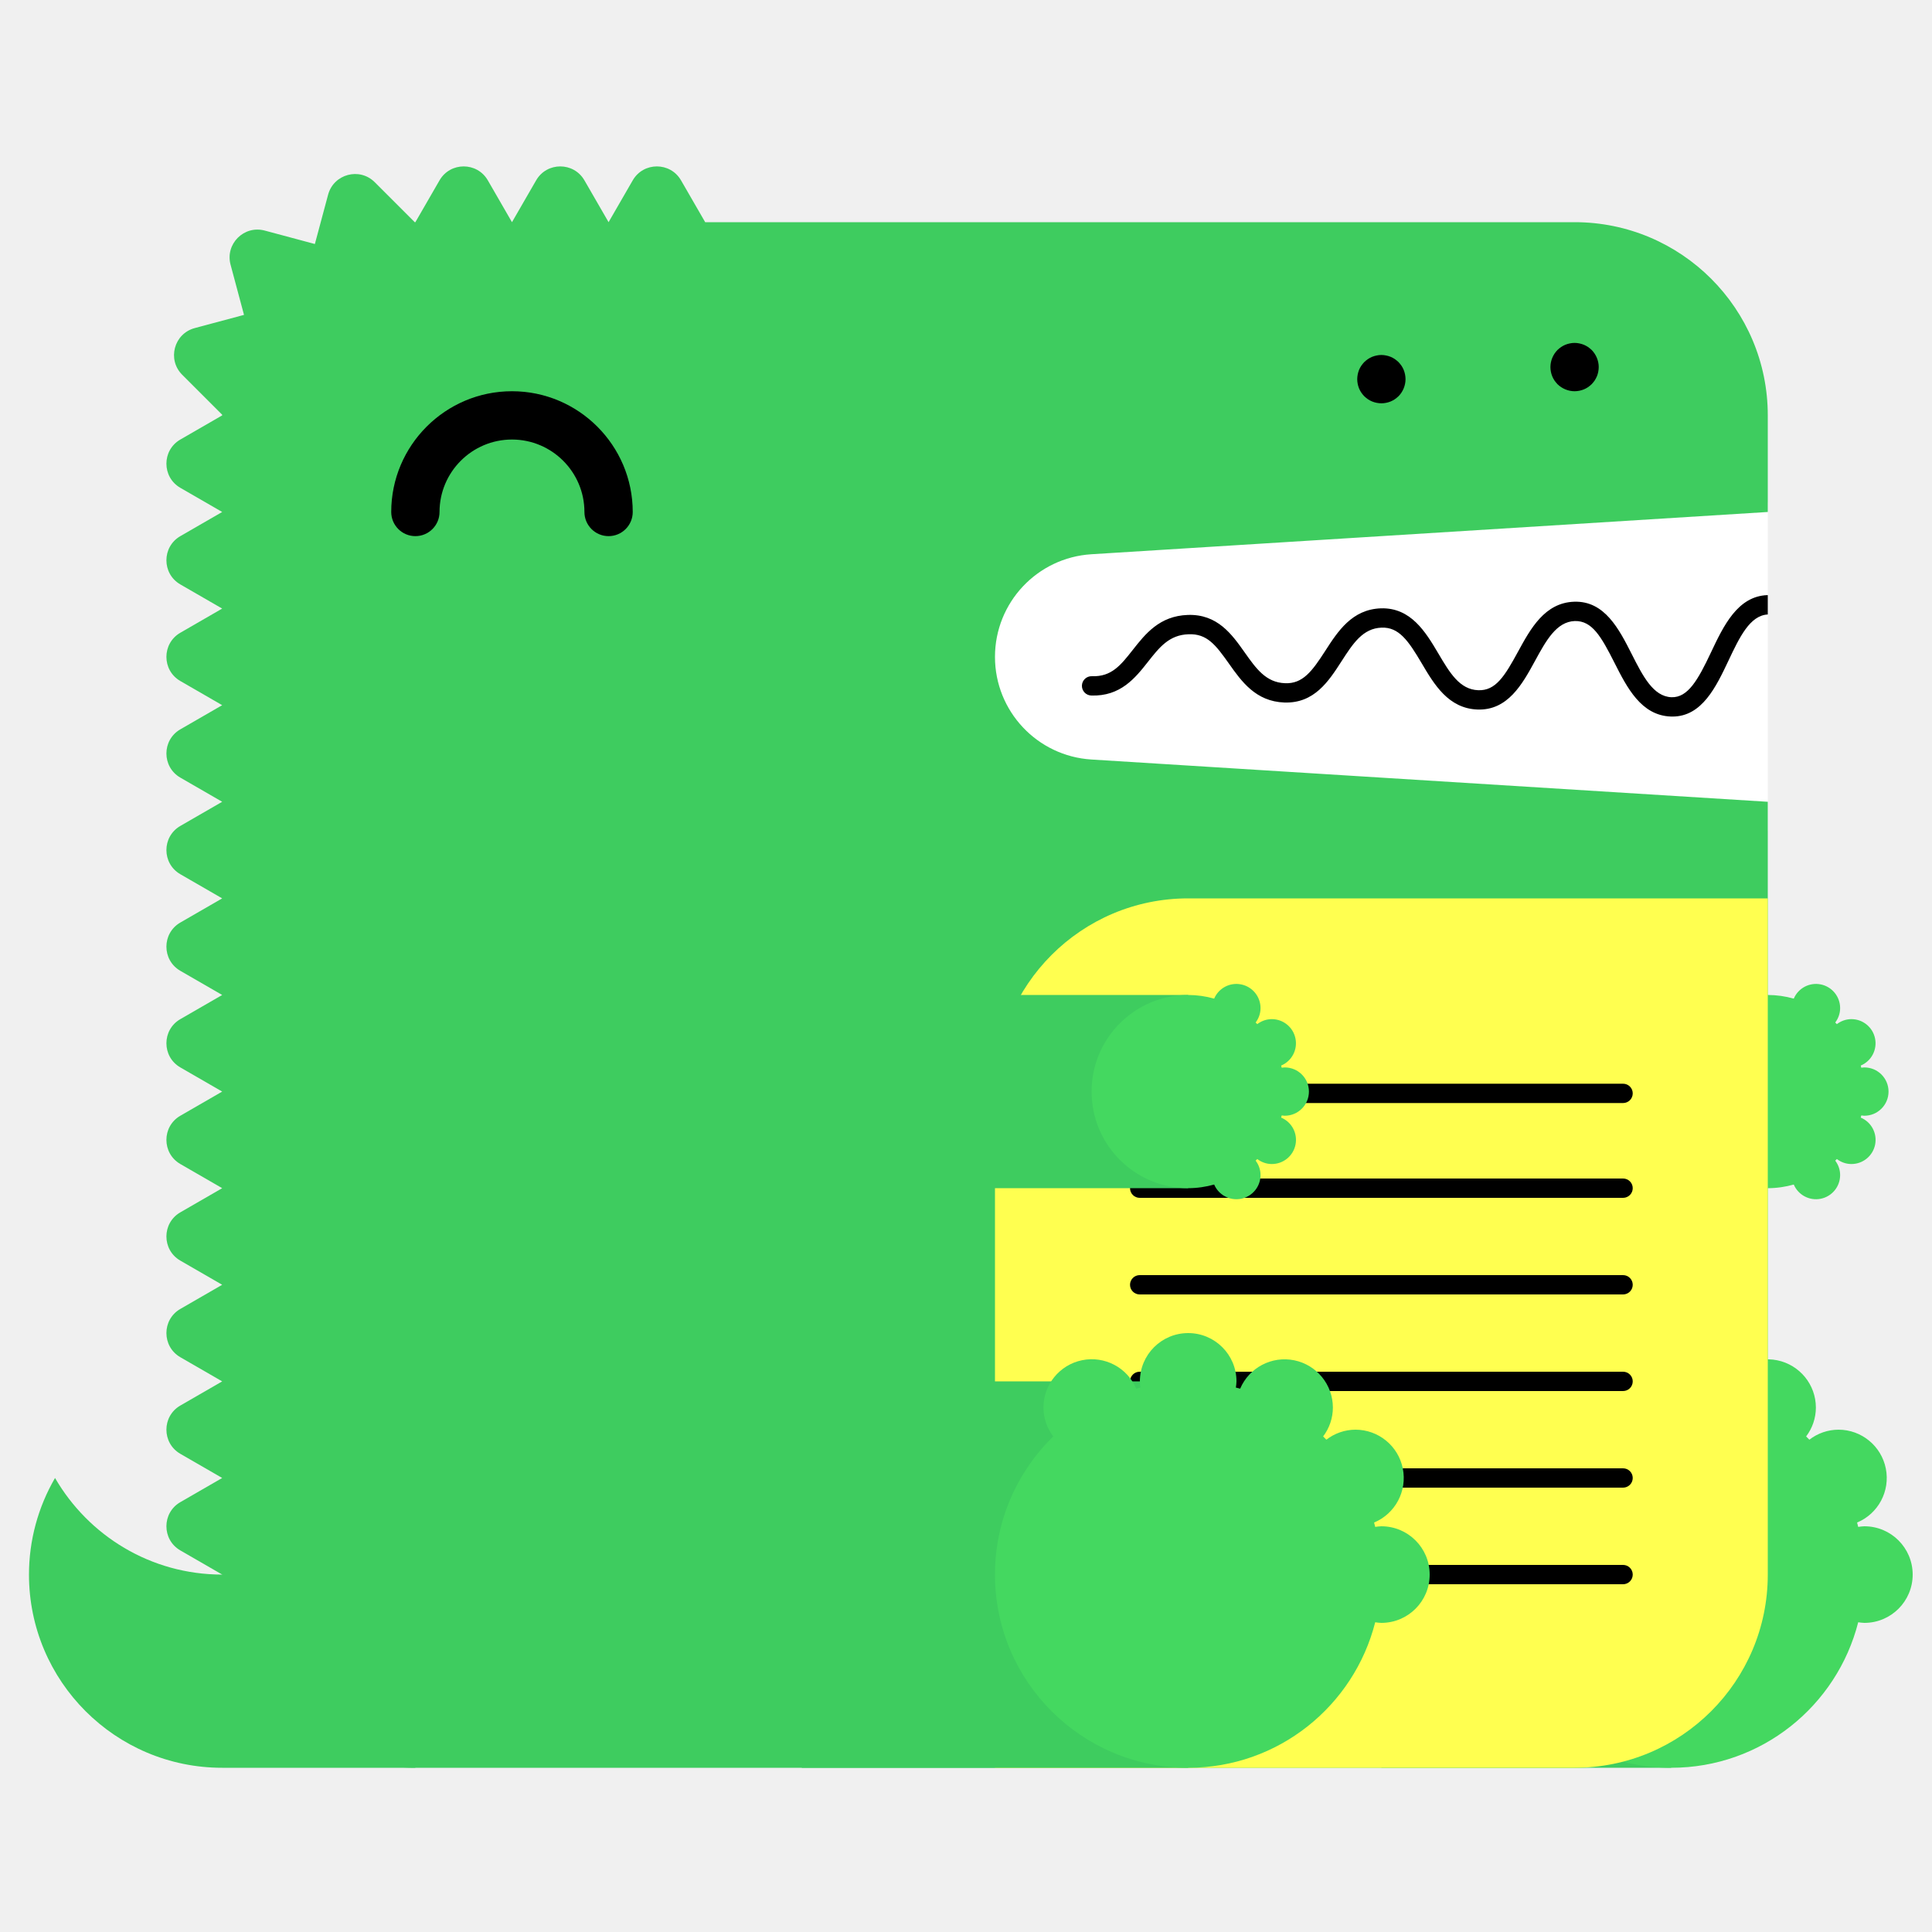
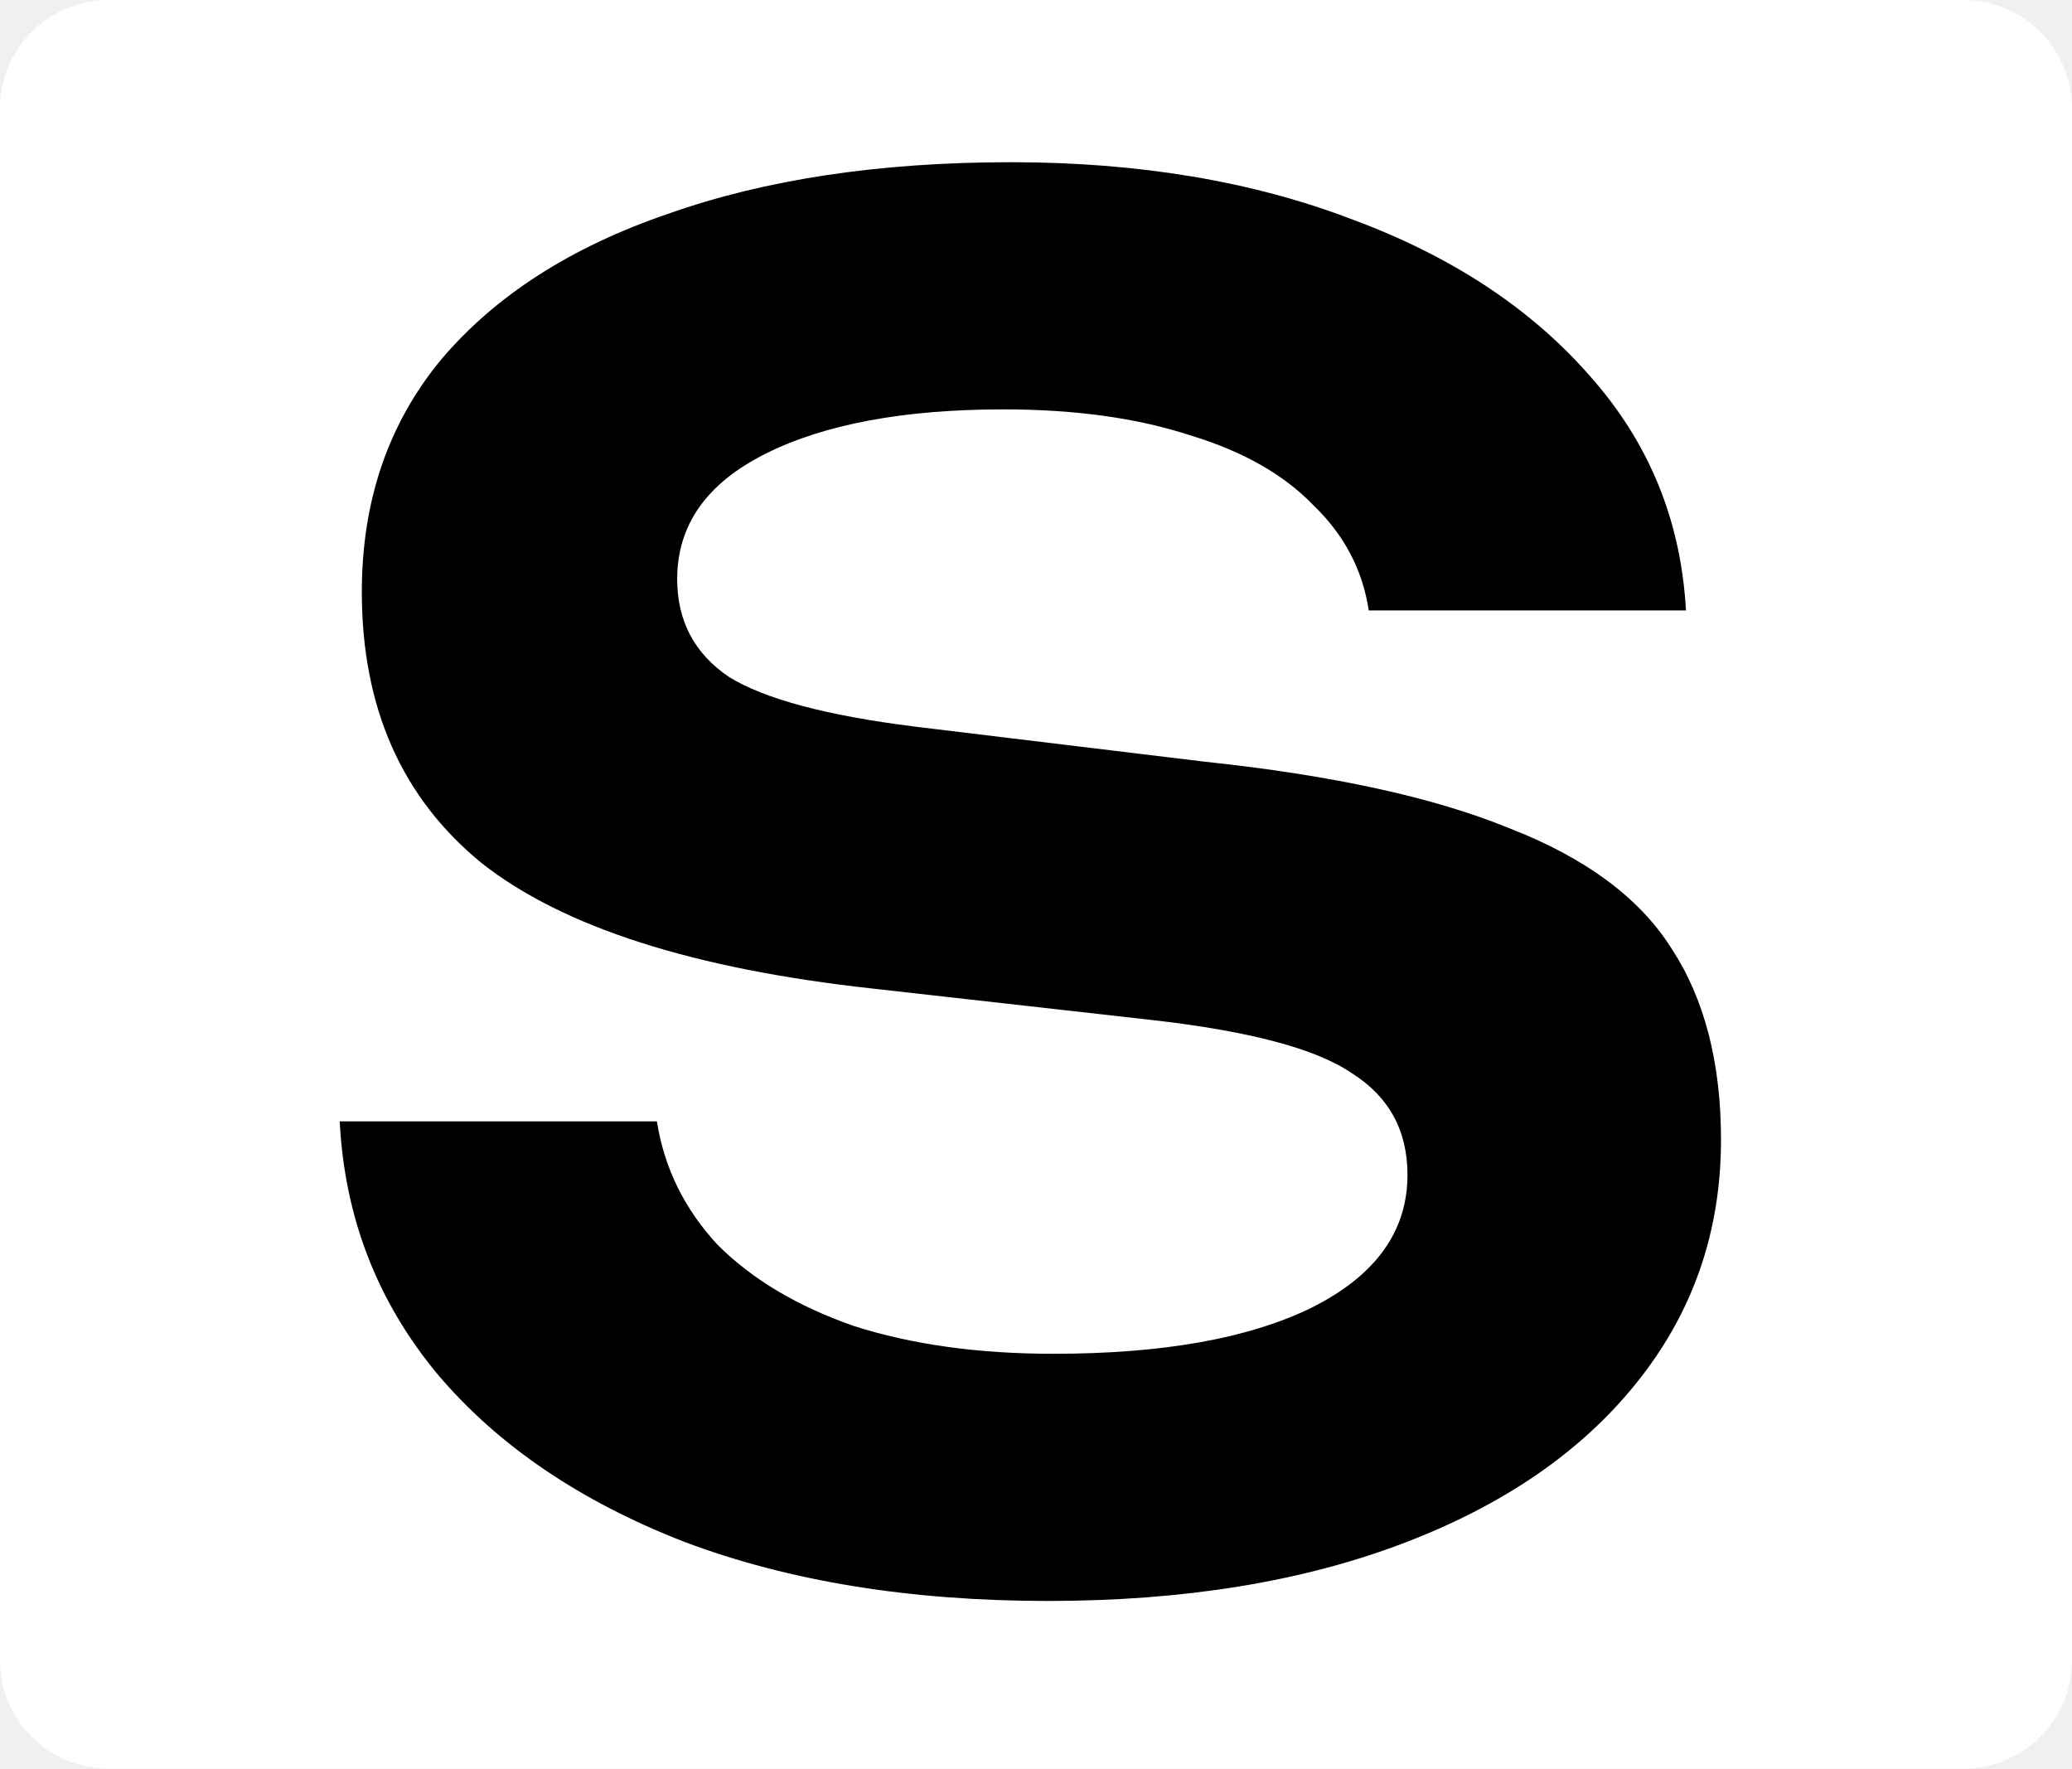
- <svg xmlns="http://www.w3.org/2000/svg" width="200" height="200" viewBox="0 0 200 200">
-   <g fill="none" fill-rule="evenodd">
-     <path fill="#FFF" d="M99 52h84v34H99z" />
-     <path d="M23 163c-7.398 0-13.843-4.027-17.303-10A19.886 19.886 0 0 0 3 163c0 11.046 8.954 20 20 20h20v-20H23z" fill="#3ECC5F" />
-     <path d="M112.98 57.376L183 53V43c0-11.046-8.954-20-20-20H73l-2.5-4.33c-1.112-1.925-3.889-1.925-5 0L63 23l-2.5-4.33c-1.111-1.925-3.889-1.925-5 0L53 23l-2.5-4.33c-1.111-1.925-3.889-1.925-5 0L43 23c-.022 0-.042.003-.065.003l-4.142-4.141c-1.57-1.571-4.252-.853-4.828 1.294l-1.369 5.104-5.192-1.392c-2.148-.575-4.111 1.389-3.535 3.536l1.39 5.193-5.102 1.367c-2.148.576-2.867 3.259-1.296 4.83l4.142 4.142c0 .021-.003.042-.003.064l-4.33 2.5c-1.925 1.111-1.925 3.889 0 5L23 53l-4.33 2.5c-1.925 1.111-1.925 3.889 0 5L23 63l-4.33 2.5c-1.925 1.111-1.925 3.889 0 5L23 73l-4.33 2.5c-1.925 1.111-1.925 3.889 0 5L23 83l-4.33 2.5c-1.925 1.111-1.925 3.889 0 5L23 93l-4.33 2.5c-1.925 1.111-1.925 3.889 0 5L23 103l-4.33 2.5c-1.925 1.111-1.925 3.889 0 5L23 113l-4.33 2.5c-1.925 1.111-1.925 3.889 0 5L23 123l-4.33 2.5c-1.925 1.111-1.925 3.889 0 5L23 133l-4.33 2.5c-1.925 1.111-1.925 3.889 0 5L23 143l-4.33 2.5c-1.925 1.111-1.925 3.889 0 5L23 153l-4.33 2.5c-1.925 1.111-1.925 3.889 0 5L23 163c0 11.046 8.954 20 20 20h120c11.046 0 20-8.954 20-20V83l-70.02-4.376A10.645 10.645 0 0 1 103 68c0-5.621 4.37-10.273 9.98-10.624" fill="#3ECC5F" />
-     <path fill="#3ECC5F" d="M143 183h30v-40h-30z" />
-     <path d="M193 158c-.219 0-.428.037-.639.064-.038-.15-.074-.301-.116-.451A5 5 0 0 0 190.32 148a4.96 4.96 0 0 0-3.016 1.036 26.531 26.531 0 0 0-.335-.336 4.955 4.955 0 0 0 1.011-2.987 5 5 0 0 0-9.599-1.959c-.148-.042-.297-.077-.445-.115.027-.211.064-.42.064-.639a5 5 0 0 0-5-5 5 5 0 0 0-5 5c0 .219.037.428.064.639-.148.038-.297.073-.445.115a4.998 4.998 0 0 0-9.599 1.959c0 1.125.384 2.151 1.011 2.987-3.717 3.632-6.031 8.693-6.031 14.3 0 11.046 8.954 20 20 20 9.339 0 17.16-6.41 19.361-15.064.211.027.42.064.639.064a5 5 0 0 0 5-5 5 5 0 0 0-5-5" fill="#44D860" />
-     <path fill="#3ECC5F" d="M153 123h30v-20h-30z" />
-     <path d="M193 115.5a2.5 2.5 0 1 0 0-5c-.109 0-.214.019-.319.032-.02-.075-.037-.15-.058-.225a2.501 2.501 0 0 0-.963-4.807c-.569 0-1.088.197-1.508.518a6.653 6.653 0 0 0-.168-.168c.314-.417.506-.931.506-1.494a2.5 2.5 0 0 0-4.8-.979A9.987 9.987 0 0 0 183 103c-5.522 0-10 4.478-10 10s4.478 10 10 10c.934 0 1.833-.138 2.69-.377a2.5 2.5 0 0 0 4.8-.979c0-.563-.192-1.077-.506-1.494.057-.055.113-.111.168-.168.42.321.939.518 1.508.518a2.5 2.5 0 0 0 .963-4.807c.021-.074.038-.15.058-.225.105.013.21.032.319.032" fill="#44D860" />
-     <path d="M63 55.5a2.5 2.5 0 0 1-2.5-2.5c0-4.136-3.364-7.5-7.5-7.5s-7.5 3.364-7.5 7.5a2.5 2.5 0 1 1-5 0c0-6.893 5.607-12.5 12.5-12.5S65.5 46.107 65.5 53a2.5 2.5 0 0 1-2.5 2.5" fill="#000" />
-     <path d="M103 183h60c11.046 0 20-8.954 20-20V93h-60c-11.046 0-20 8.954-20 20v70z" fill="#FFFF50" />
-     <path d="M168.02 124h-50.04a1 1 0 1 1 0-2h50.04a1 1 0 1 1 0 2m0 20h-50.04a1 1 0 1 1 0-2h50.04a1 1 0 1 1 0 2m0 20h-50.04a1 1 0 1 1 0-2h50.04a1 1 0 1 1 0 2m0-49.814h-50.04a1 1 0 1 1 0-2h50.04a1 1 0 1 1 0 2m0 19.814h-50.04a1 1 0 1 1 0-2h50.04a1 1 0 1 1 0 2m0 20h-50.04a1 1 0 1 1 0-2h50.04a1 1 0 1 1 0 2M183 61.611c-.012 0-.022-.006-.034-.005-3.09.105-4.552 3.196-5.842 5.923-1.346 2.85-2.387 4.703-4.093 4.647-1.889-.068-2.969-2.202-4.113-4.46-1.314-2.594-2.814-5.536-5.963-5.426-3.046.104-4.513 2.794-5.807 5.167-1.377 2.528-2.314 4.065-4.121 3.994-1.927-.07-2.951-1.805-4.136-3.813-1.321-2.236-2.848-4.75-5.936-4.664-2.994.103-4.465 2.385-5.763 4.4-1.373 2.13-2.335 3.428-4.165 3.351-1.973-.07-2.992-1.51-4.171-3.177-1.324-1.873-2.816-3.993-5.895-3.89-2.928.1-4.399 1.97-5.696 3.618-1.232 1.564-2.194 2.802-4.229 2.724a1 1 0 0 0-.072 2c3.017.101 4.545-1.8 5.872-3.487 1.177-1.496 2.193-2.787 4.193-2.855 1.926-.082 2.829 1.115 4.195 3.045 1.297 1.834 2.769 3.914 5.731 4.021 3.103.104 4.596-2.215 5.918-4.267 1.182-1.834 2.202-3.417 4.15-3.484 1.793-.067 2.769 1.35 4.145 3.681 1.297 2.197 2.766 4.686 5.787 4.796 3.125.108 4.634-2.62 5.949-5.035 1.139-2.088 2.214-4.06 4.119-4.126 1.793-.042 2.728 1.595 4.111 4.33 1.292 2.553 2.757 5.445 5.825 5.556l.169.003c3.064 0 4.518-3.075 5.805-5.794 1.139-2.41 2.217-4.68 4.067-4.773v-2z" fill="#000" />
-     <path fill="#3ECC5F" d="M83 183h40v-40H83z" />
-     <path d="M143 158c-.219 0-.428.037-.639.064-.038-.15-.074-.301-.116-.451A5 5 0 0 0 140.32 148a4.96 4.96 0 0 0-3.016 1.036 26.531 26.531 0 0 0-.335-.336 4.955 4.955 0 0 0 1.011-2.987 5 5 0 0 0-9.599-1.959c-.148-.042-.297-.077-.445-.115.027-.211.064-.42.064-.639a5 5 0 0 0-5-5 5 5 0 0 0-5 5c0 .219.037.428.064.639-.148.038-.297.073-.445.115a4.998 4.998 0 0 0-9.599 1.959c0 1.125.384 2.151 1.011 2.987-3.717 3.632-6.031 8.693-6.031 14.3 0 11.046 8.954 20 20 20 9.339 0 17.16-6.41 19.361-15.064.211.027.42.064.639.064a5 5 0 0 0 5-5 5 5 0 0 0-5-5" fill="#44D860" />
-     <path fill="#3ECC5F" d="M83 123h40v-20H83z" />
-     <path d="M133 115.5a2.5 2.5 0 1 0 0-5c-.109 0-.214.019-.319.032-.02-.075-.037-.15-.058-.225a2.501 2.501 0 0 0-.963-4.807c-.569 0-1.088.197-1.508.518a6.653 6.653 0 0 0-.168-.168c.314-.417.506-.931.506-1.494a2.5 2.5 0 0 0-4.8-.979A9.987 9.987 0 0 0 123 103c-5.522 0-10 4.478-10 10s4.478 10 10 10c.934 0 1.833-.138 2.69-.377a2.5 2.5 0 0 0 4.8-.979c0-.563-.192-1.077-.506-1.494.057-.055.113-.111.168-.168.42.321.939.518 1.508.518a2.5 2.5 0 0 0 .963-4.807c.021-.074.038-.15.058-.225.105.013.21.032.319.032" fill="#44D860" />
-     <path d="M143 41.75c-.16 0-.33-.02-.49-.05a2.52 2.52 0 0 1-.47-.14c-.15-.06-.29-.14-.431-.23-.13-.09-.259-.2-.38-.31-.109-.12-.219-.24-.309-.38s-.17-.28-.231-.43a2.619 2.619 0 0 1-.189-.96c0-.16.02-.33.05-.49.03-.16.08-.31.139-.47.061-.15.141-.29.231-.43.09-.13.2-.26.309-.38.121-.11.25-.22.38-.31.141-.09.281-.17.431-.23.149-.06.31-.11.47-.14.32-.07.65-.07.98 0 .159.03.32.08.47.14.149.06.29.14.43.23.13.09.259.2.38.31.11.12.22.25.31.38.09.14.17.28.23.43.06.16.11.31.14.47.029.16.05.33.05.49 0 .66-.271 1.31-.73 1.77-.121.11-.25.22-.38.31-.14.09-.281.17-.43.23a2.565 2.565 0 0 1-.96.19m20-1.25c-.66 0-1.3-.27-1.771-.73a3.802 3.802 0 0 1-.309-.38c-.09-.14-.17-.28-.231-.43a2.619 2.619 0 0 1-.189-.96c0-.66.27-1.3.729-1.77.121-.11.25-.22.38-.31.141-.09.281-.17.431-.23.149-.06.31-.11.47-.14.32-.07.66-.07.98 0 .159.03.32.08.47.14.149.06.29.14.43.23.13.09.259.2.38.31.459.47.73 1.11.73 1.77 0 .16-.021.33-.05.49-.03.16-.08.32-.14.47-.07.15-.14.29-.23.43-.09.13-.2.26-.31.38-.121.11-.25.22-.38.31-.14.09-.281.17-.43.23a2.565 2.565 0 0 1-.96.19" fill="#000" />
+ <svg xmlns="http://www.w3.org/2000/svg" width="191" height="163" viewBox="0 0 191 163" fill="none">
+   <g clip-path="url(#clip0_601_24)">
+     <rect width="191" height="163" rx="10" fill="white" />
+     <path d="M31.314 103.35H60.554C61.234 107.657 63.104 111.453 66.164 114.74C69.338 117.913 73.531 120.407 78.744 122.22C84.071 123.92 90.191 124.77 97.104 124.77C107.191 124.77 115.124 123.353 120.904 120.52C126.798 117.573 129.744 113.493 129.744 108.28C129.744 104.2 128.044 101.083 124.644 98.93C121.358 96.663 115.181 95.02 106.114 94L80.444 91.11C63.898 89.297 51.884 85.443 44.404 79.55C37.038 73.543 33.354 65.213 33.354 54.56C33.354 46.173 35.791 39.033 40.664 33.14C45.651 27.247 52.621 22.77 61.574 19.71C70.528 16.537 81.068 14.95 93.194 14.95C104.981 14.95 115.464 16.707 124.644 20.22C133.824 23.62 141.134 28.437 146.574 34.67C152.014 40.79 154.961 47.987 155.414 56.26H126.174C125.608 52.52 123.908 49.29 121.074 46.57C118.354 43.737 114.558 41.583 109.684 40.11C104.811 38.523 99.088 37.73 92.514 37.73C83.334 37.73 76.024 39.09 70.584 41.81C65.144 44.53 62.424 48.383 62.424 53.37C62.424 57.223 64.011 60.227 67.184 62.38C70.471 64.42 76.194 65.95 84.354 66.97L111.044 70.2C122.831 71.447 132.181 73.487 139.094 76.32C146.121 79.04 151.108 82.723 154.054 87.37C157.114 92.017 158.644 97.91 158.644 105.05C158.644 113.55 156.038 121.03 150.824 127.49C145.724 133.837 138.528 138.767 129.234 142.28C119.941 145.793 109.061 147.55 96.594 147.55C83.901 147.55 72.738 145.737 63.104 142.11C53.471 138.37 45.878 133.213 40.324 126.64C34.771 119.953 31.768 112.19 31.314 103.35Z" fill="black" />
  </g>
+   <defs>
+     <clipPath id="clip0_601_24">
+       <rect width="191" height="163" rx="10" fill="white" />
+     </clipPath>
+   </defs>
</svg>
